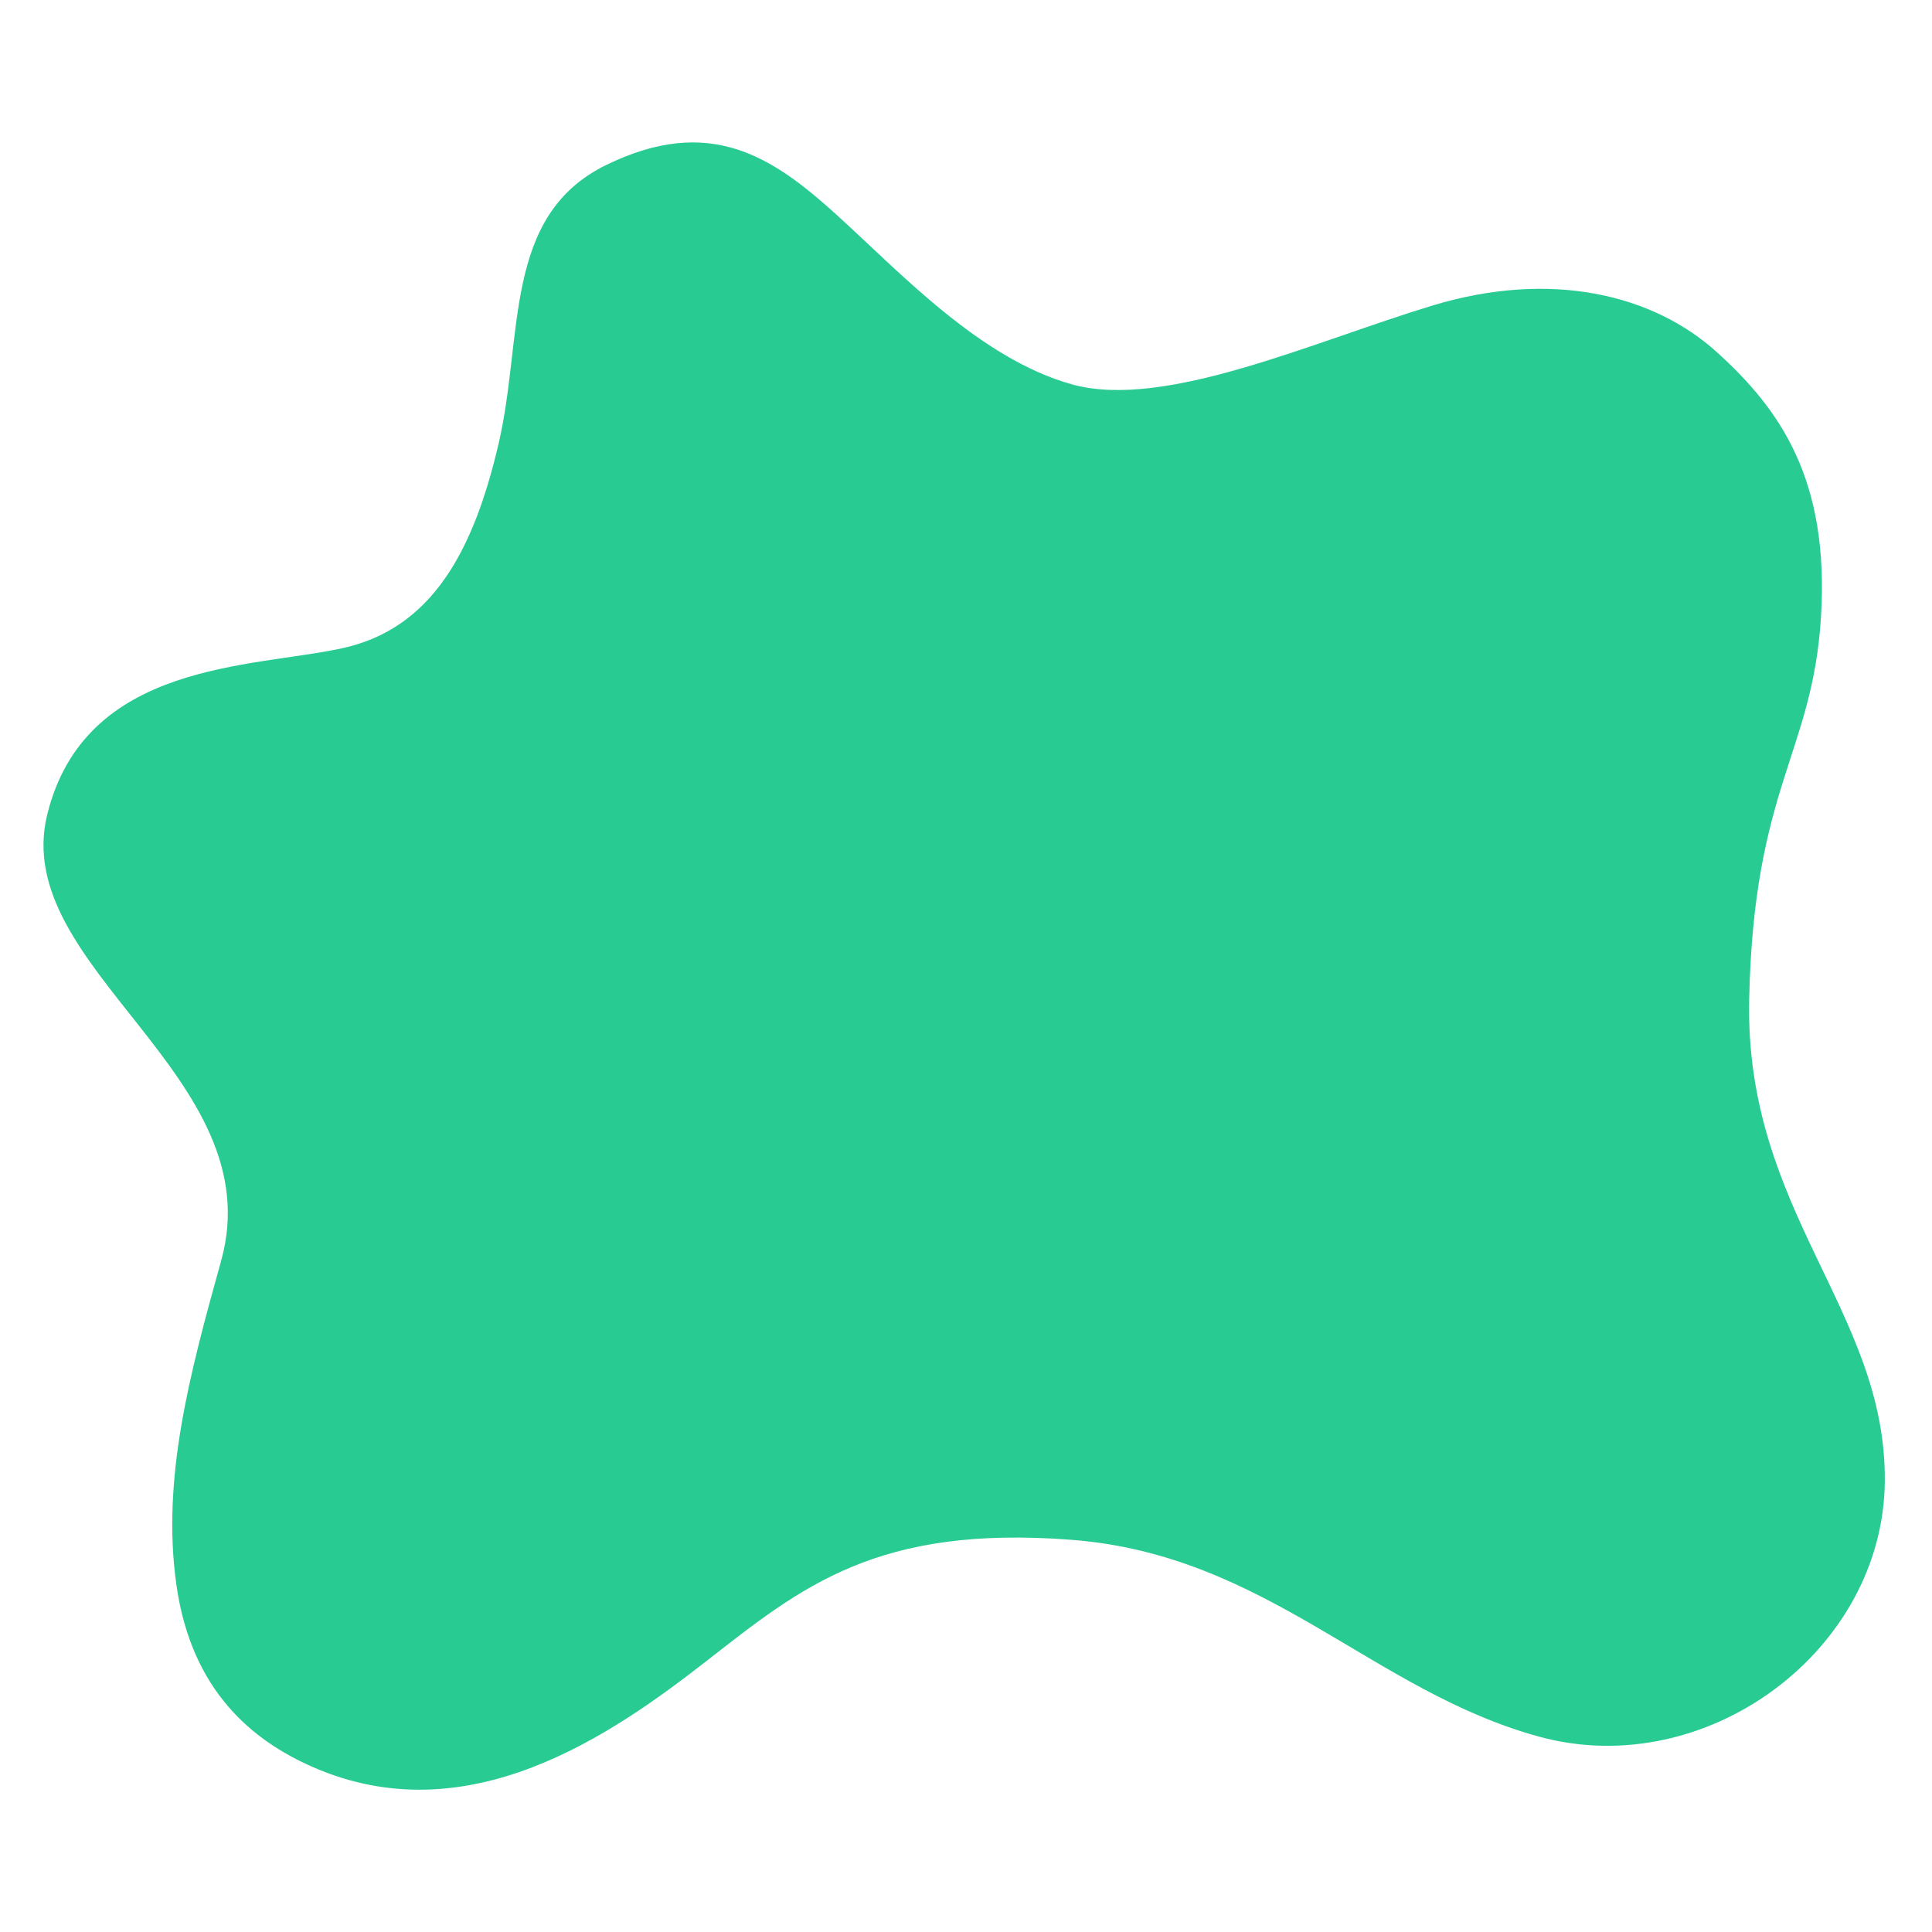
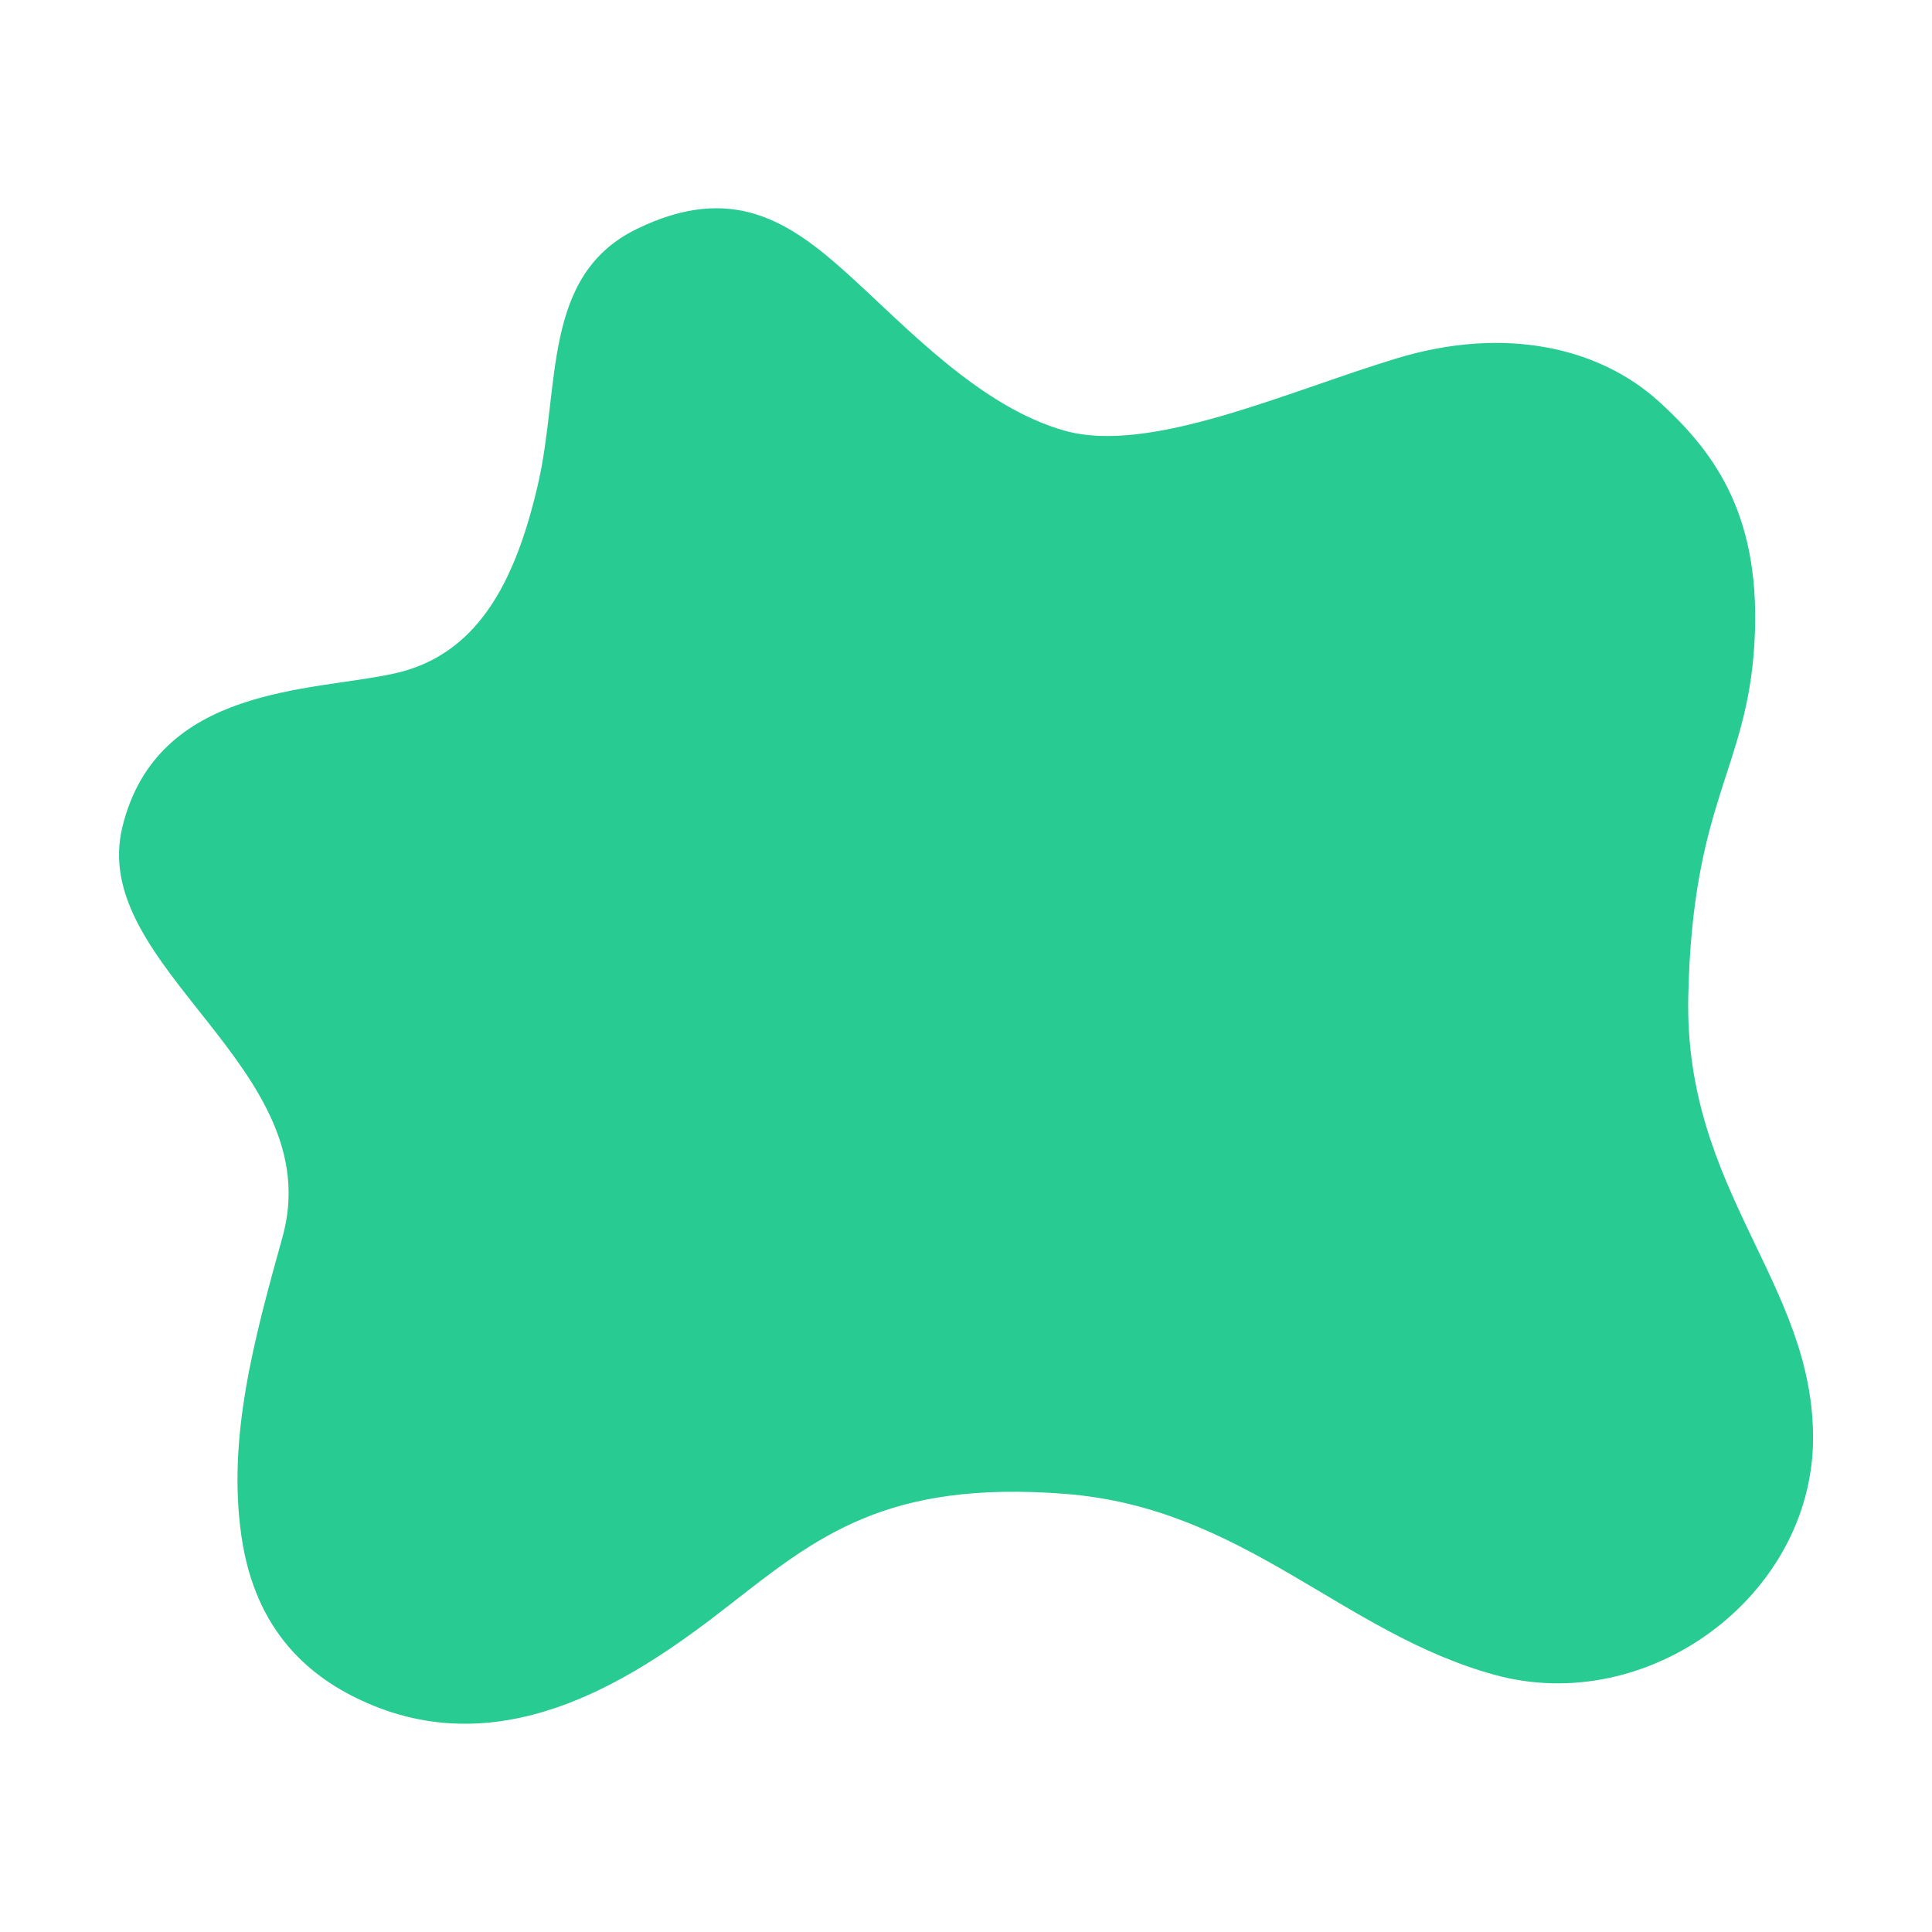
- <svg xmlns="http://www.w3.org/2000/svg" viewBox="-0.655 -5.705 128 128" width="128" height="128" fill="none">
-   <path d="M39.498 5.231C32.634 8.588 34.037 16.554 32.383 23.668C30.73 30.782 27.974 35.943 22.012 37.245C16.05 38.548 4.978 38.097 2.473 48.268C-0.032 58.438 17.403 65.603 13.996 77.827C11.909 85.318 10.033 92.301 11.036 99.324C12.039 106.347 16.088 109.617 20.066 111.364C30.336 115.873 39.833 109.268 46.151 104.341C52.469 99.413 57.448 95.311 70.36 96.314C83.272 97.318 90.295 106.347 101.331 109.357C112.367 112.367 124.137 103.681 124.219 92.407C124.301 81.133 114.932 74.57 115.233 60.492C115.533 46.413 119.441 44.209 119.992 35.141C120.543 26.072 117.298 21.431 113.089 17.624C108.881 13.816 102.124 12.145 94.208 14.55C86.292 16.954 76.472 21.464 70.36 19.76C64.248 18.057 58.937 12.295 54.728 8.487C50.52 4.68 46.362 1.874 39.498 5.231Z" fill="#28CB92" />
+ <svg xmlns="http://www.w3.org/2000/svg" viewBox="0 0 128 128" width="128" height="128">
+   <g transform="translate(64, 64) scale(0.92) translate(-63.22, -58.30)">
+     <path d="M39.498 5.231C32.634 8.588 34.037 16.554 32.383 23.668C30.73 30.782 27.974 35.943 22.012 37.245C16.05 38.548 4.978 38.097 2.473 48.268C-0.032 58.438 17.403 65.603 13.996 77.827C11.909 85.318 10.033 92.301 11.036 99.324C12.039 106.347 16.088 109.617 20.066 111.364C30.336 115.873 39.833 109.268 46.151 104.341C52.469 99.413 57.448 95.311 70.36 96.314C83.272 97.318 90.295 106.347 101.331 109.357C112.367 112.367 124.137 103.681 124.219 92.407C124.301 81.133 114.932 74.57 115.233 60.492C115.533 46.413 119.441 44.209 119.992 35.141C120.543 26.072 117.298 21.431 113.089 17.624C108.881 13.816 102.124 12.145 94.208 14.55C86.292 16.954 76.472 21.464 70.36 19.76C64.248 18.057 58.937 12.295 54.728 8.487C50.52 4.68 46.362 1.874 39.498 5.231Z" fill="#28CB92" />
+   </g>
</svg>
